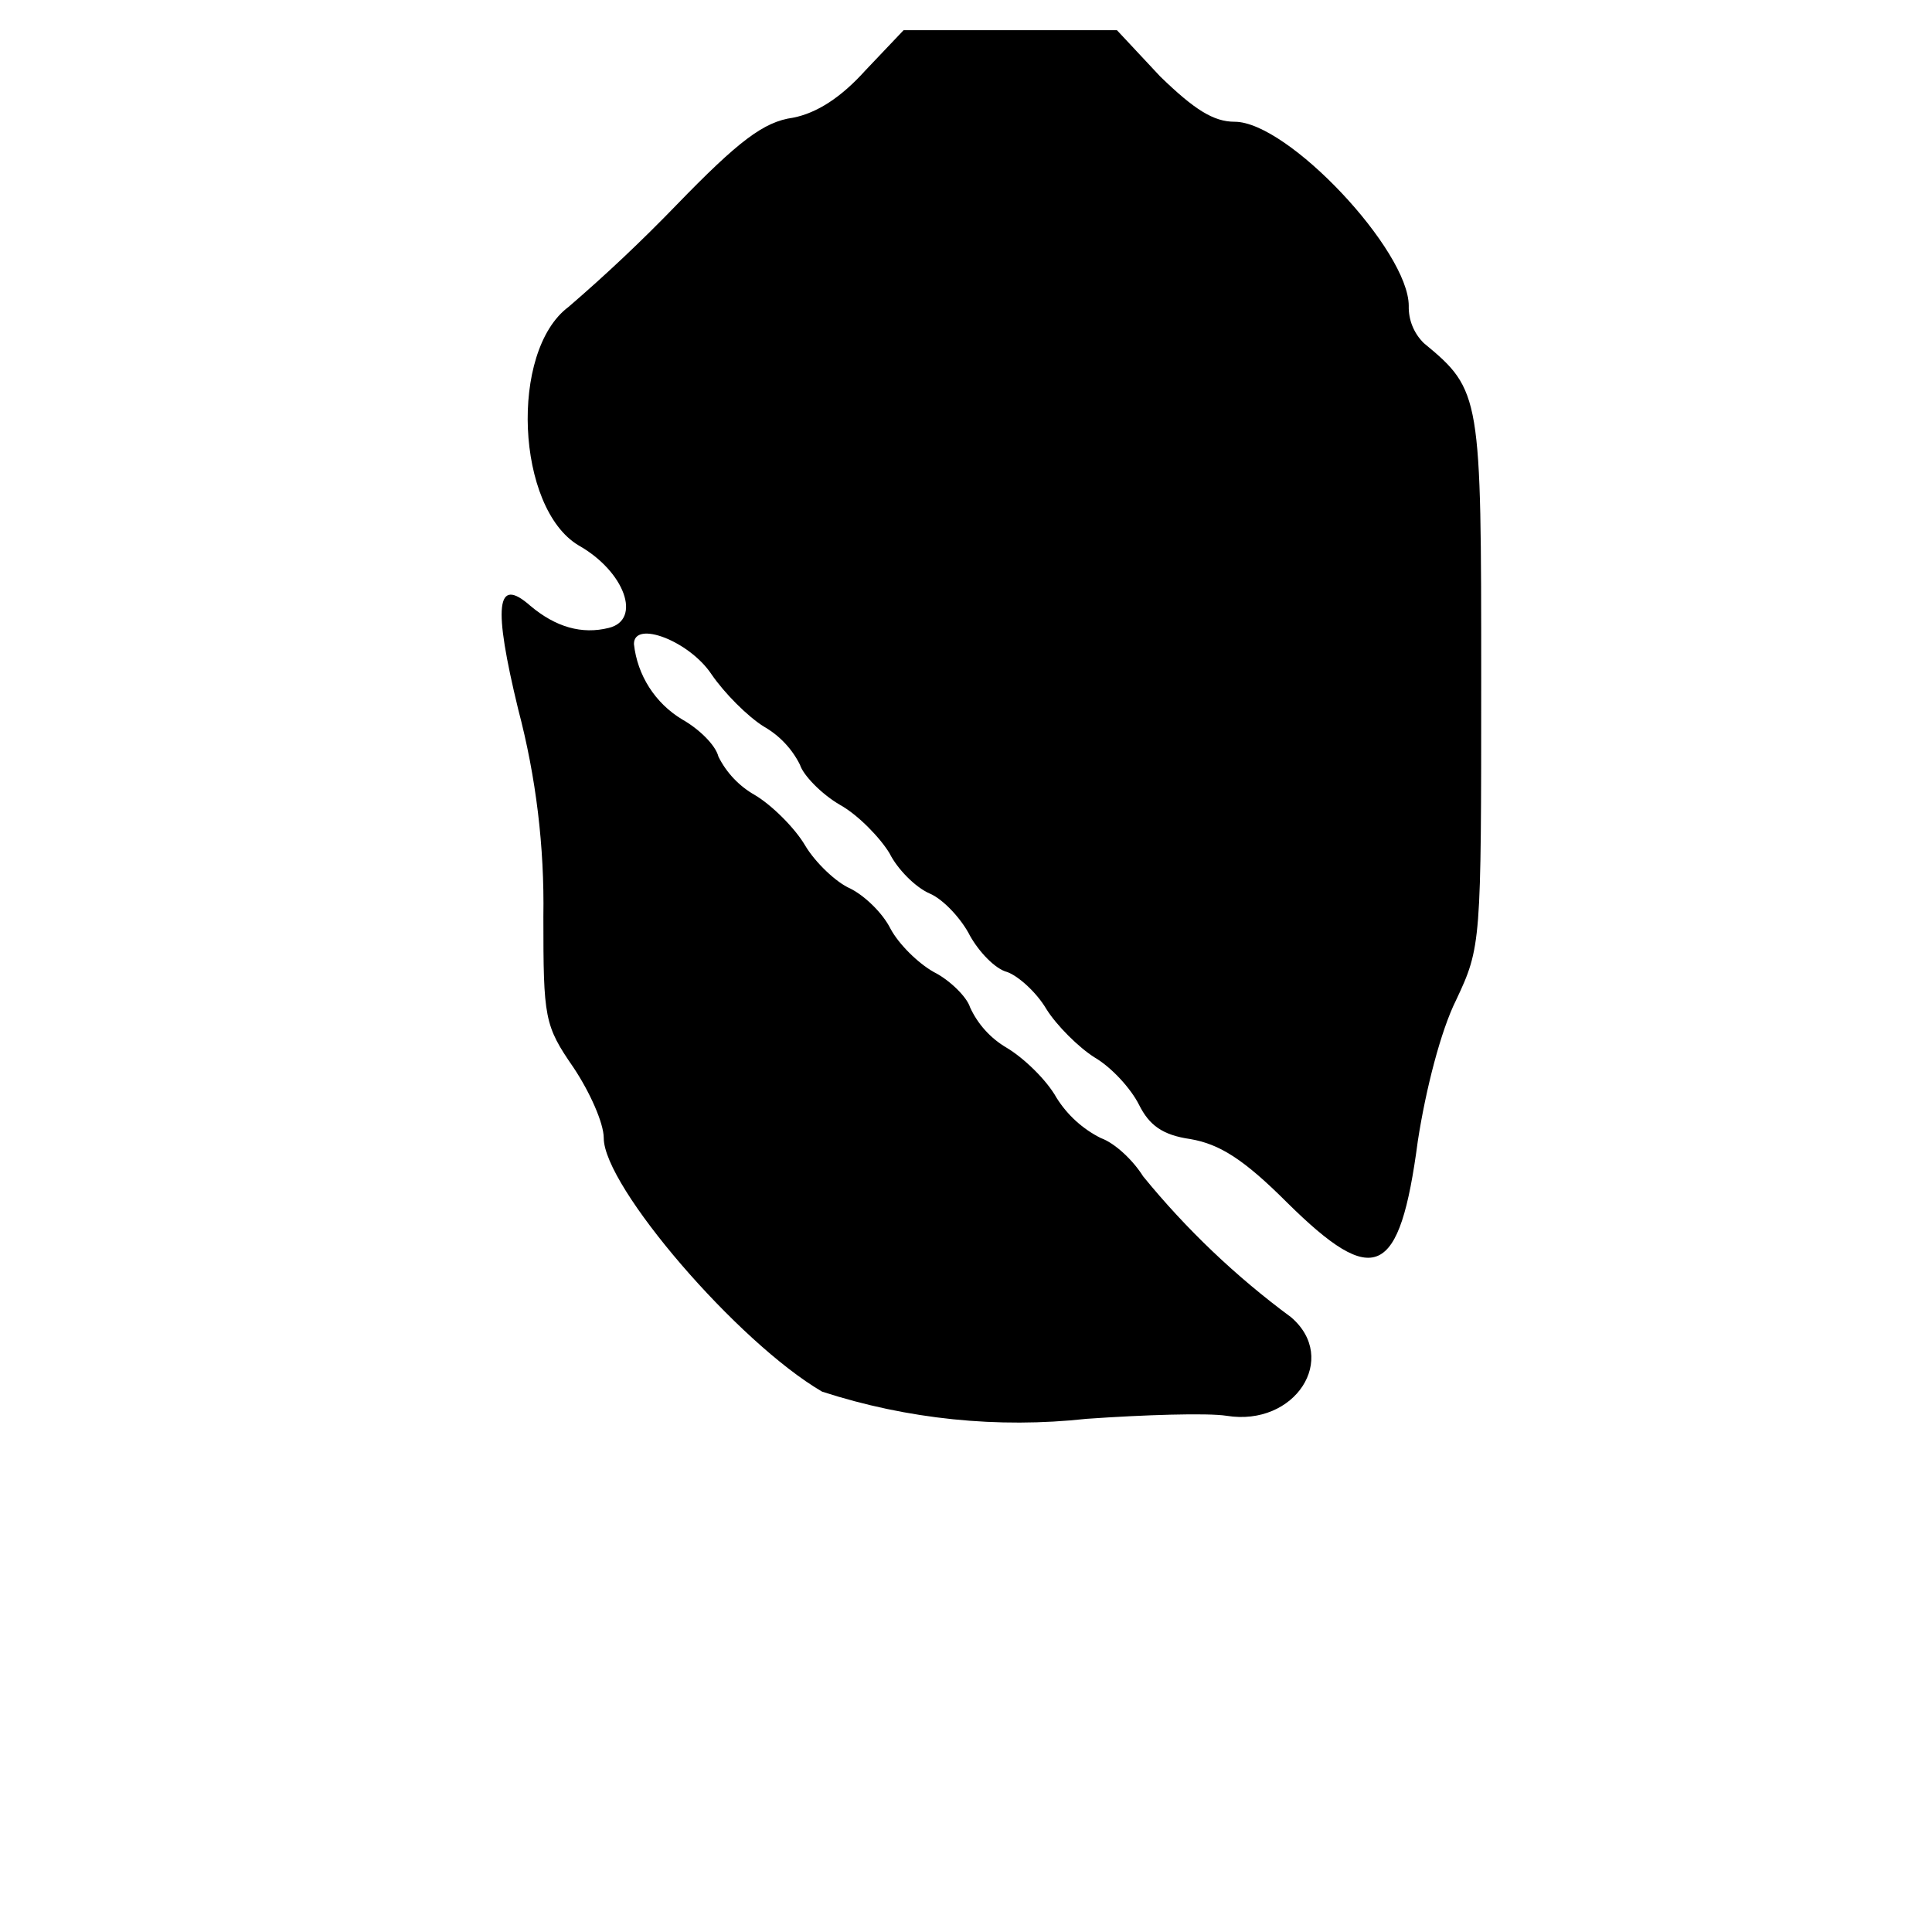
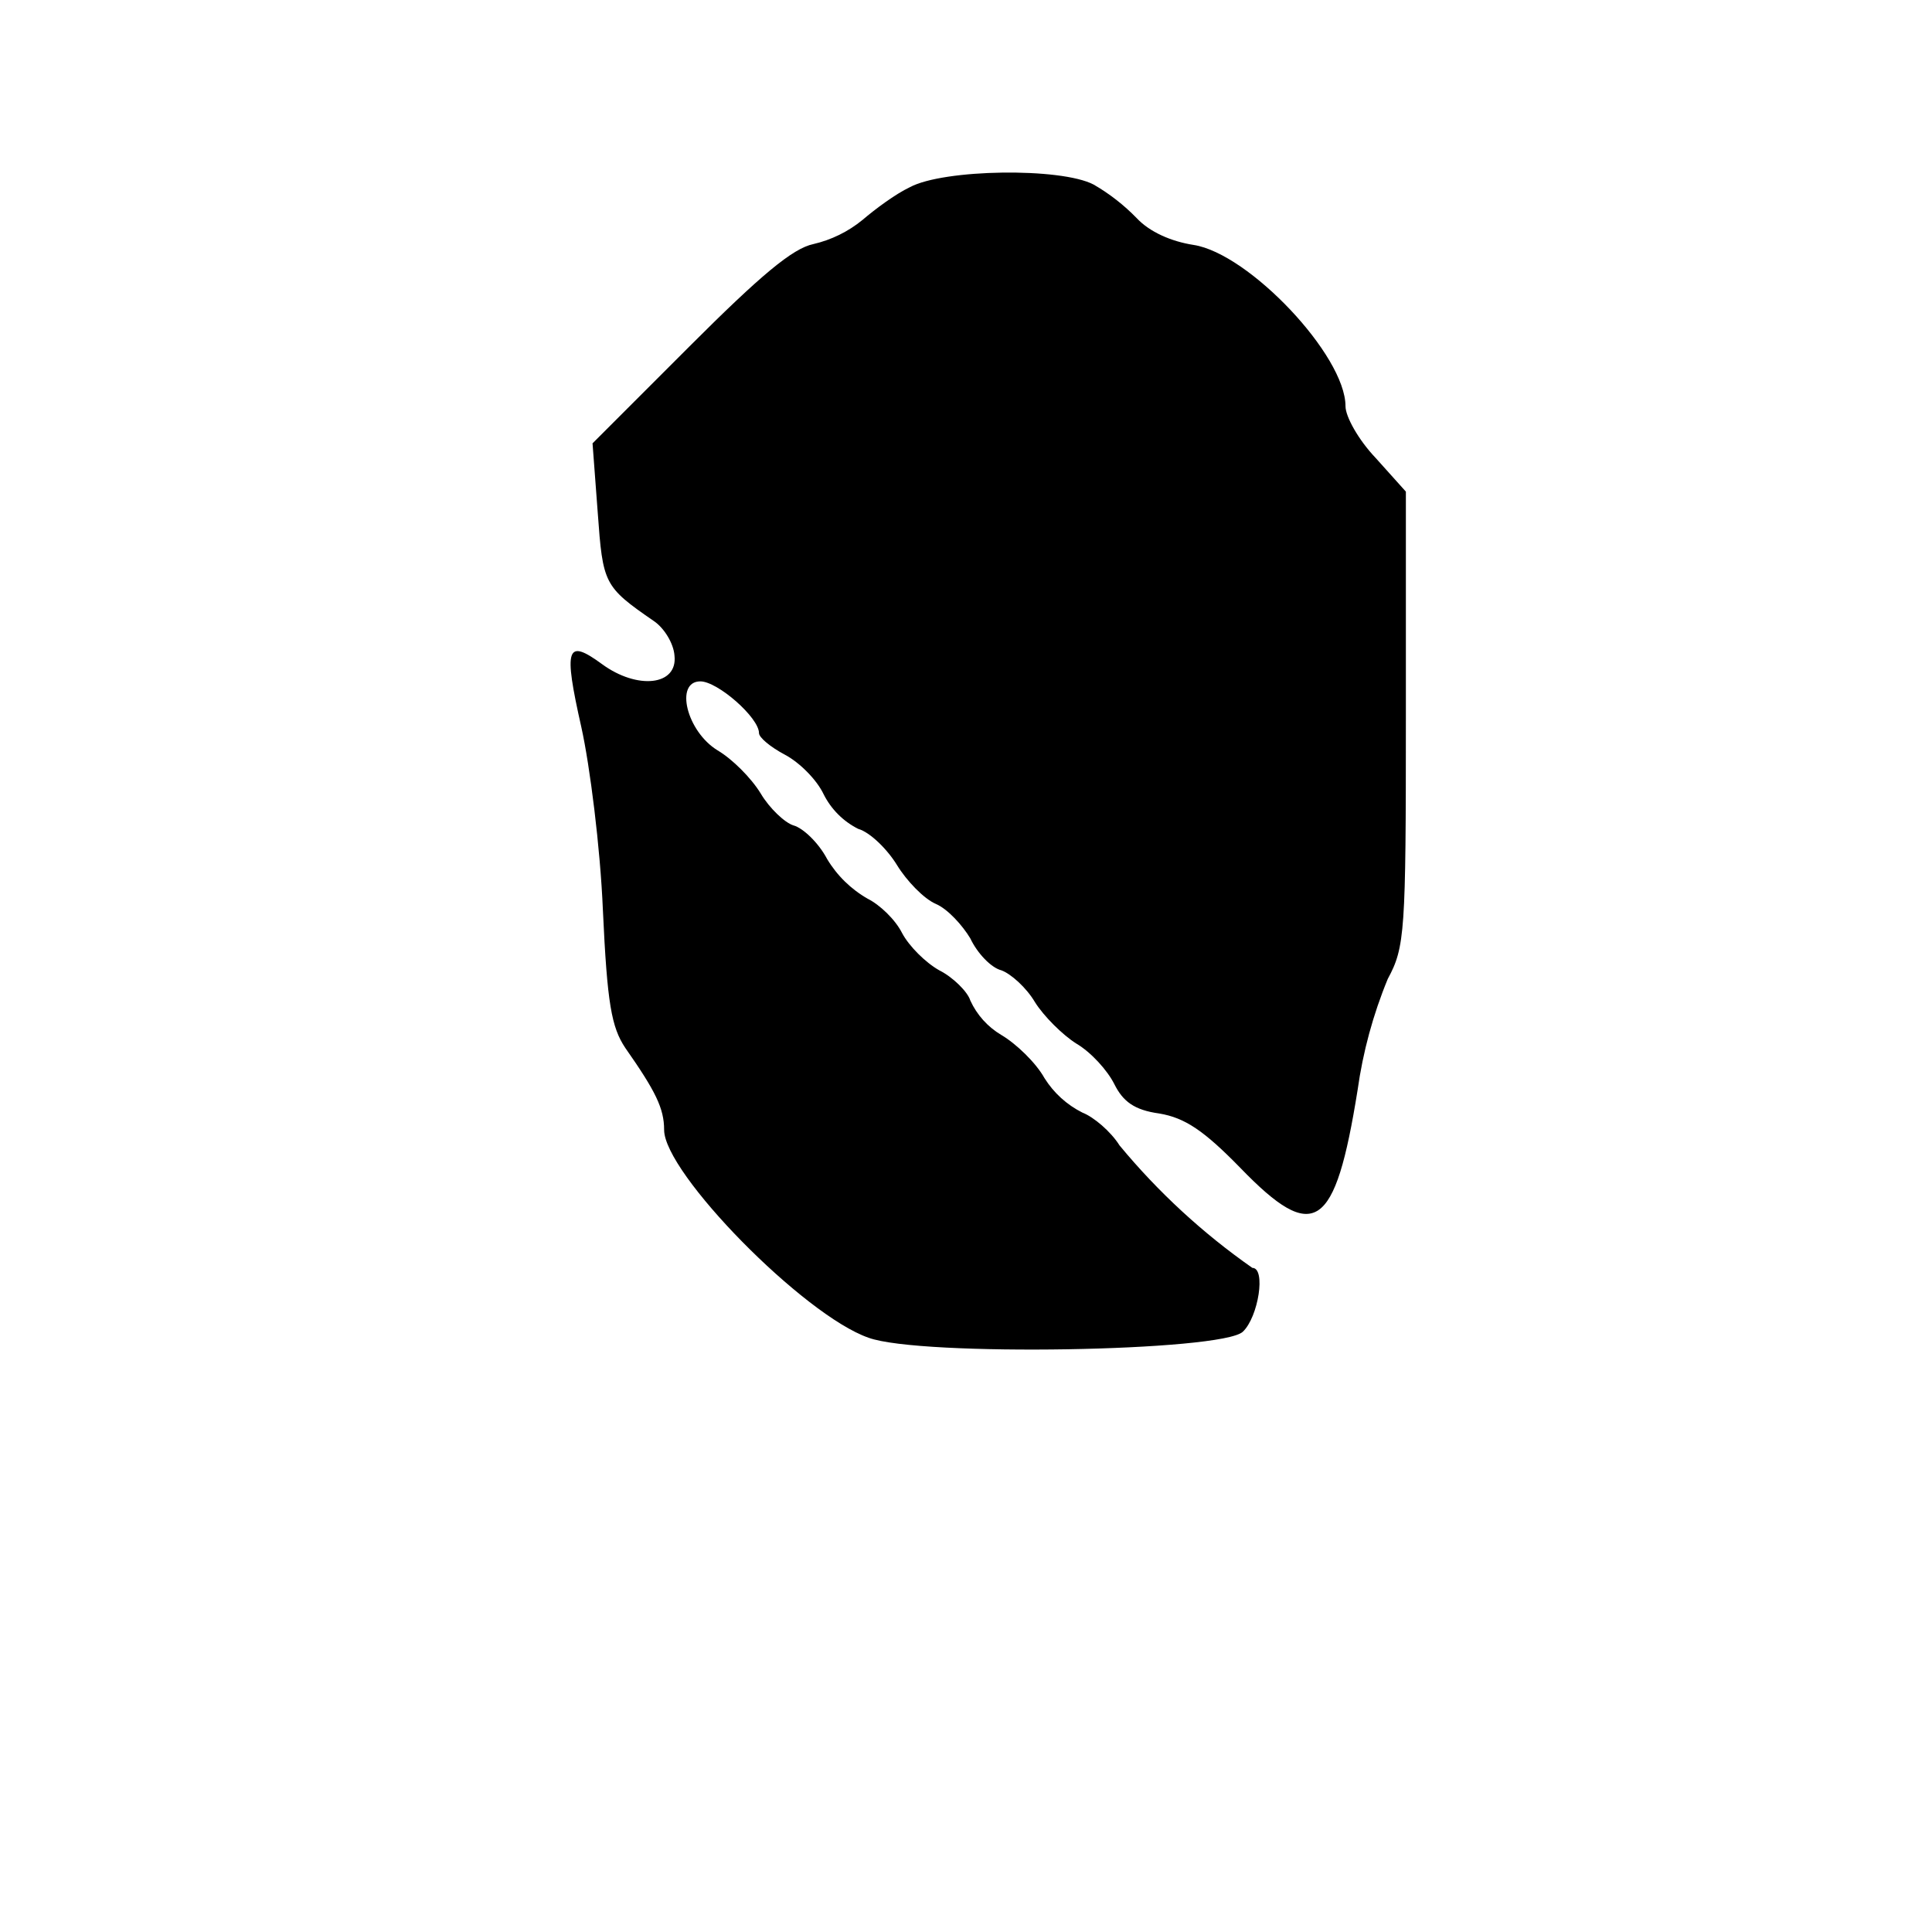
- <svg xmlns="http://www.w3.org/2000/svg" width="24" height="24" viewBox="0 0 192 192">
-   <path d="M86 7q-3.6 4-7.2 4.7c-2.9.4-5.4 2.3-11.6 8.7a160 160 0 0 1-10.7 10.1c-5.9 4.4-5.2 20 1 23.7 4.6 2.6 6.3 7.4 3 8.2q-4 1-7.8-2.2c-3.4-3-3.7 0-1.2 10.3A76 76 0 0 1 54 91.1c0 10.1.1 10.8 3 15 1.6 2.4 3 5.5 3 7 0 4.8 13.3 20.3 21.7 25.2A63 63 0 0 0 108 141c5.7-.4 12-.6 13.9-.3 6.8 1.1 11.2-5.7 6.4-9.8a81 81 0 0 1-14.7-14c-1-1.6-2.8-3.3-4.2-3.8a11 11 0 0 1-4.4-4c-1-1.8-3.3-4-5-5a9 9 0 0 1-3.6-4c-.3-1-2-2.7-3.6-3.5-1.6-.9-3.5-2.8-4.3-4.3-.8-1.6-2.6-3.3-4-4-1.4-.6-3.5-2.6-4.5-4.3s-3.3-4-5-5a9 9 0 0 1-3.6-3.8c-.3-1.2-2-2.8-3.6-3.7A10 10 0 0 1 63 64c0-2.4 5.5-.3 7.7 3 1.3 1.9 3.6 4.2 5.2 5.2a9 9 0 0 1 3.6 3.8c.3 1 2.1 2.9 4 4 1.8 1 4 3.3 4.9 4.8.8 1.6 2.6 3.4 4 4s3.2 2.6 4 4.2c.9 1.6 2.5 3.3 3.7 3.6 1.1.4 2.9 2 3.9 3.7 1 1.6 3.2 3.8 4.8 4.8 1.7 1 3.6 3.1 4.4 4.7 1 2 2.3 3 5.1 3.4 2.9.5 5.3 2 9.6 6.3 8.7 8.6 11.2 7.5 13-6.1.8-5.2 2.3-11 3.8-14 2.5-5.3 2.5-5.7 2.5-31.8 0-28.3 0-28.8-5.7-33.5a5 5 0 0 1-1.5-3.7c0-5.5-12-18.3-17.3-18.3-2.1 0-4-1.2-7.4-4.5L111 3H89.8z" stroke="none" fill="#000" fill-rule="evenodd" />
+ <svg xmlns="http://www.w3.org/2000/svg" width="28" height="28" viewBox="0 0 224 224">
+   <path d="M105.5 21.7c-1.7.8-4.1 2.6-5.5 3.8a14 14 0 0 1-5.7 2.8c-2.4.5-6.1 3.6-14.4 11.9L68.7 51.4l.6 8c.6 8.3.7 8.6 6.5 12.6 1.2.8 2.3 2.6 2.4 4 .4 3.5-4.3 4-8.4 1s-4.5-2-2.4 7.3c1 4.5 2.2 14 2.5 21.2.5 10.9 1 13.6 2.6 16 3.5 5 4.5 7 4.5 9.5 0 5 16.2 21.5 23.7 24.1 6 2.2 41 1.6 43.4-.7 1.8-1.7 2.7-7.4 1.1-7.4a78 78 0 0 1-15.4-14.2c-1-1.6-3-3.3-4.3-3.8a11 11 0 0 1-4.4-4c-1-1.8-3.3-4-5-5a9 9 0 0 1-3.6-4c-.3-1-2-2.7-3.6-3.5-1.6-.9-3.5-2.8-4.3-4.3-.8-1.6-2.6-3.3-4-4a13 13 0 0 1-4.7-4.6c-1-1.9-2.8-3.6-3.9-3.9-1-.3-2.8-2-3.8-3.7-1.1-1.8-3.3-4-5-5-3.6-2.2-5-8-2-8 2 0 6.8 4.2 6.8 6 0 .5 1.3 1.6 3 2.5s3.7 2.9 4.5 4.6a9 9 0 0 0 4 4c1.4.4 3.4 2.4 4.5 4.2s3.1 3.9 4.5 4.5 3.1 2.5 4 4c.8 1.7 2.4 3.4 3.6 3.7 1.1.4 2.9 2 3.9 3.7 1 1.6 3.2 3.8 4.8 4.8 1.7 1 3.6 3.1 4.4 4.7 1 2 2.3 3 5.2 3.4 3 .5 5.2 2 9.4 6.3 8.6 8.9 11 7.2 13.6-9a53 53 0 0 1 3.5-12.9c2-3.7 2.1-5.4 2.1-30.2V57l-3.5-3.9c-2-2.1-3.5-4.8-3.5-6 0-5.9-11.2-17.7-17.6-18.7-2.6-.4-5.1-1.5-6.6-3.1a23 23 0 0 0-5-3.9c-3.8-2-17.4-1.8-21.3.3" stroke="none" fill="#000" fill-rule="evenodd" />
</svg>
